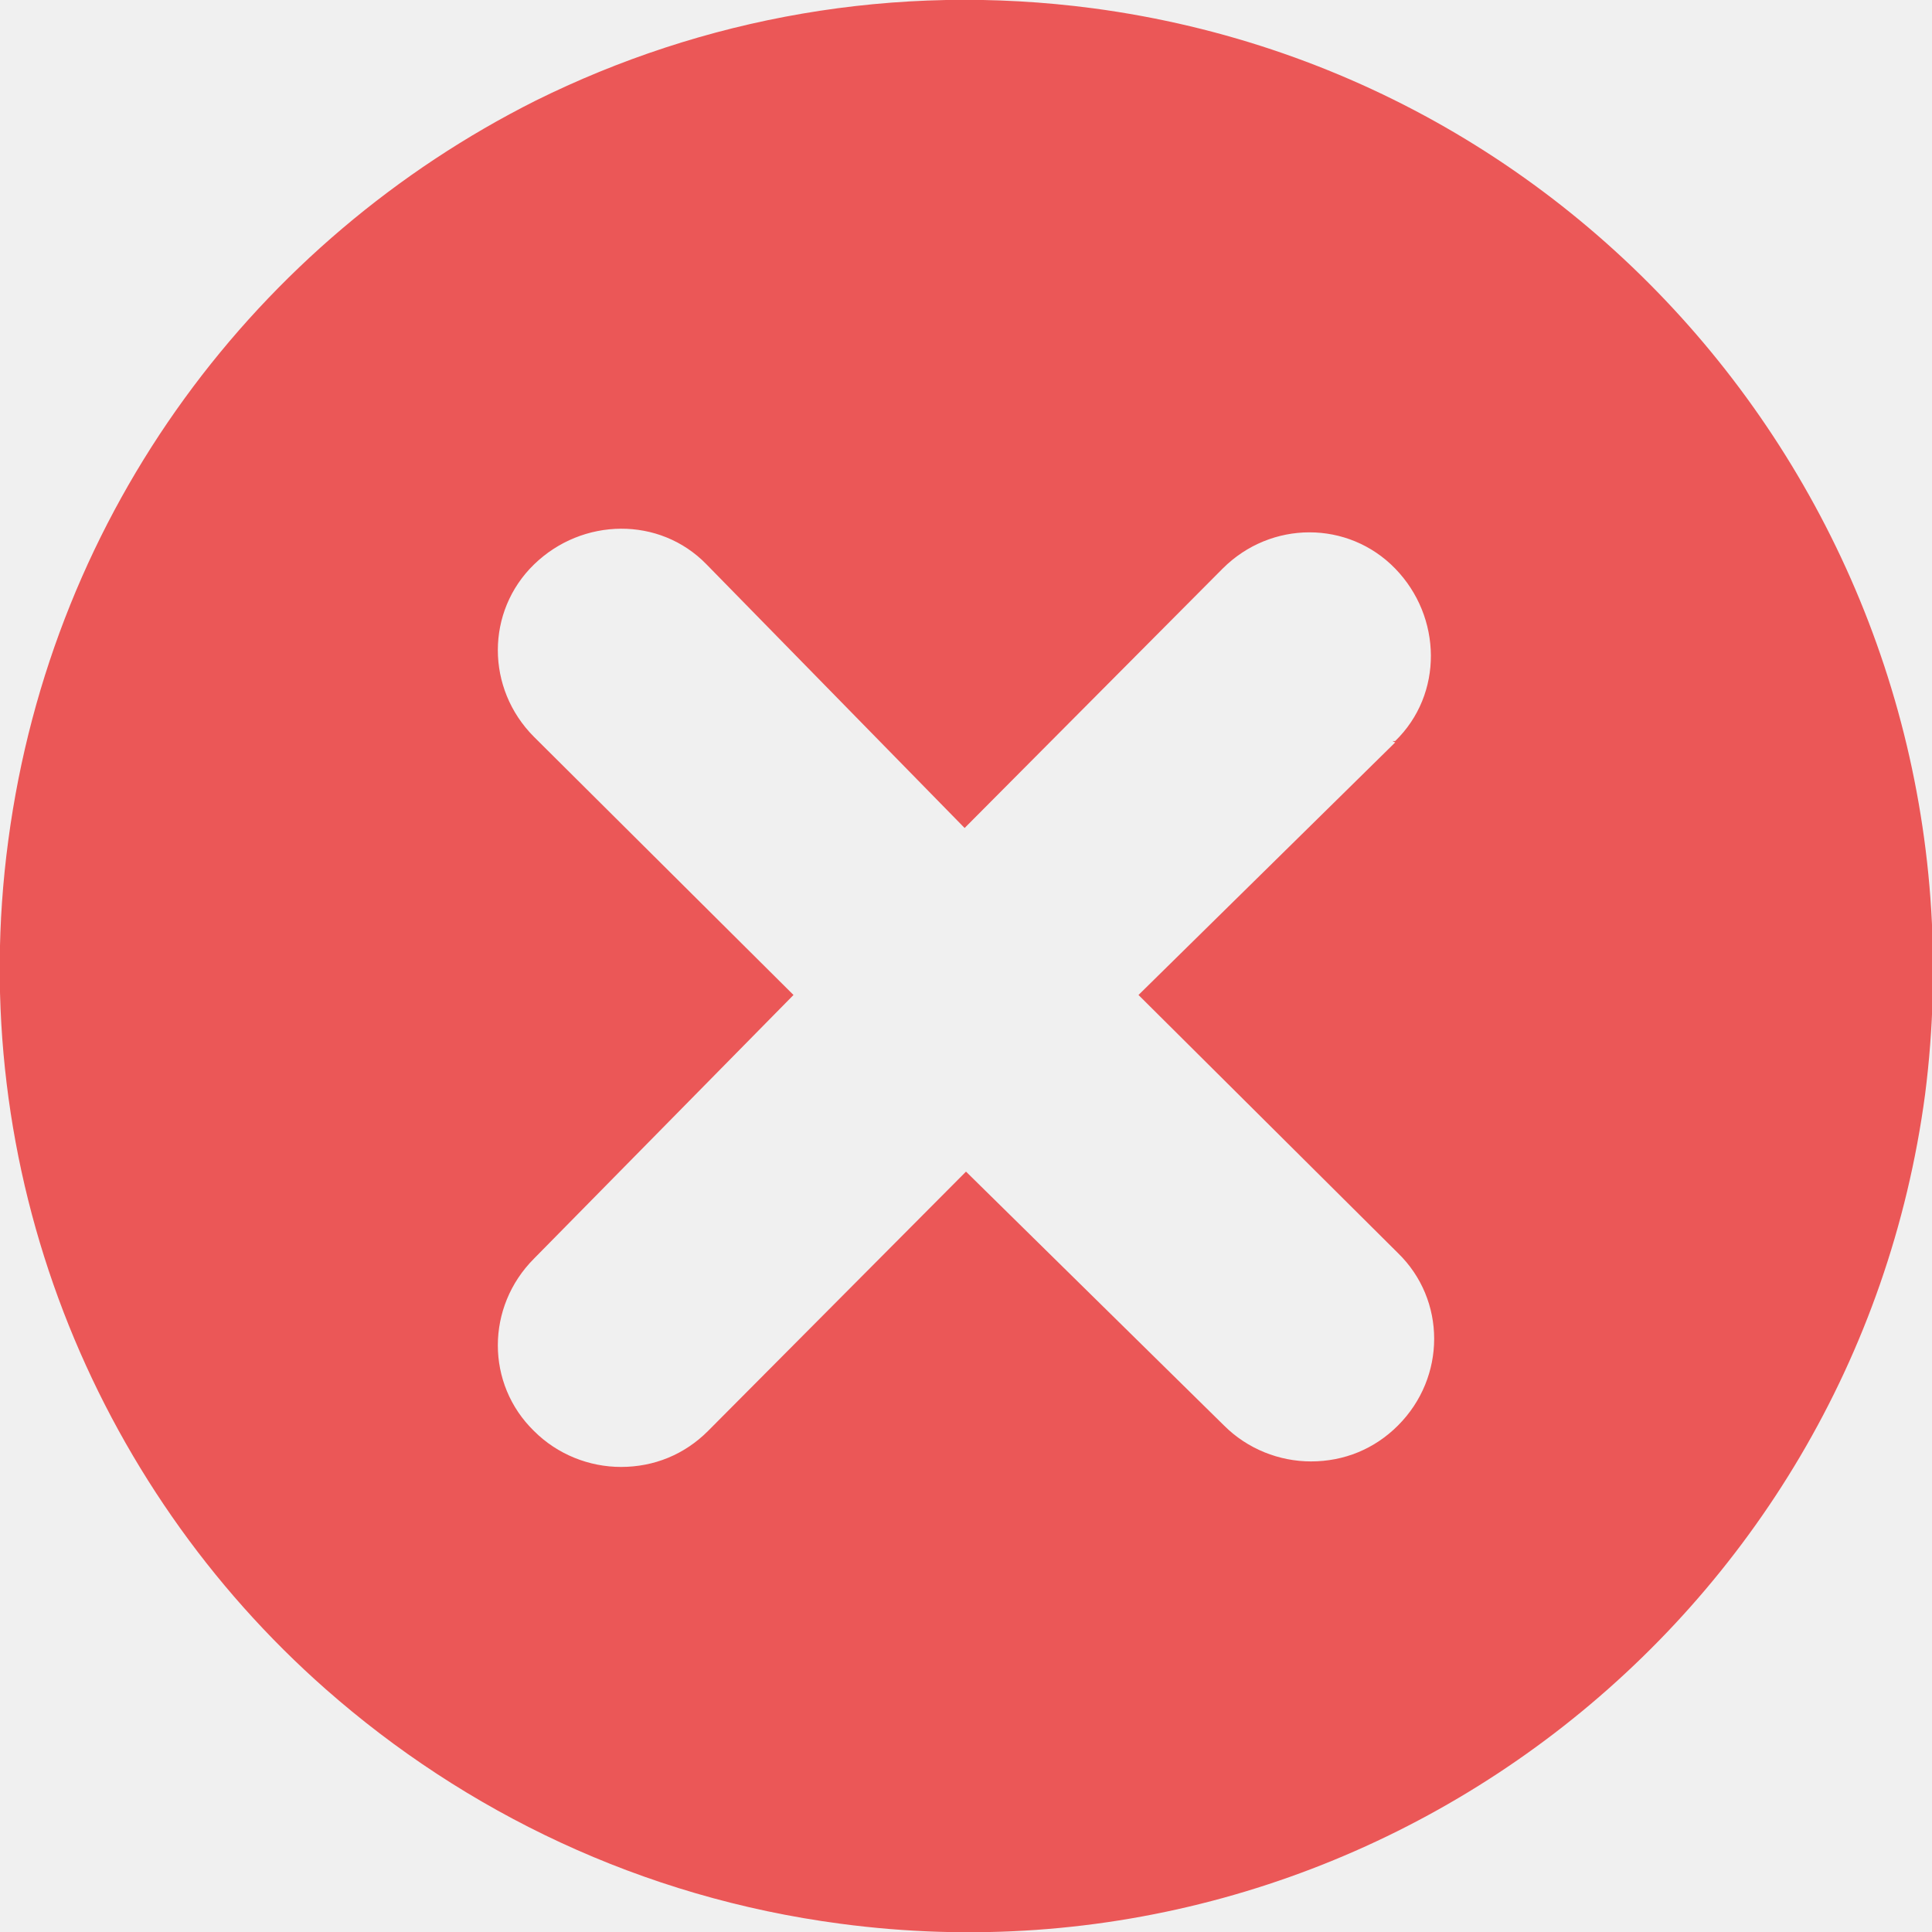
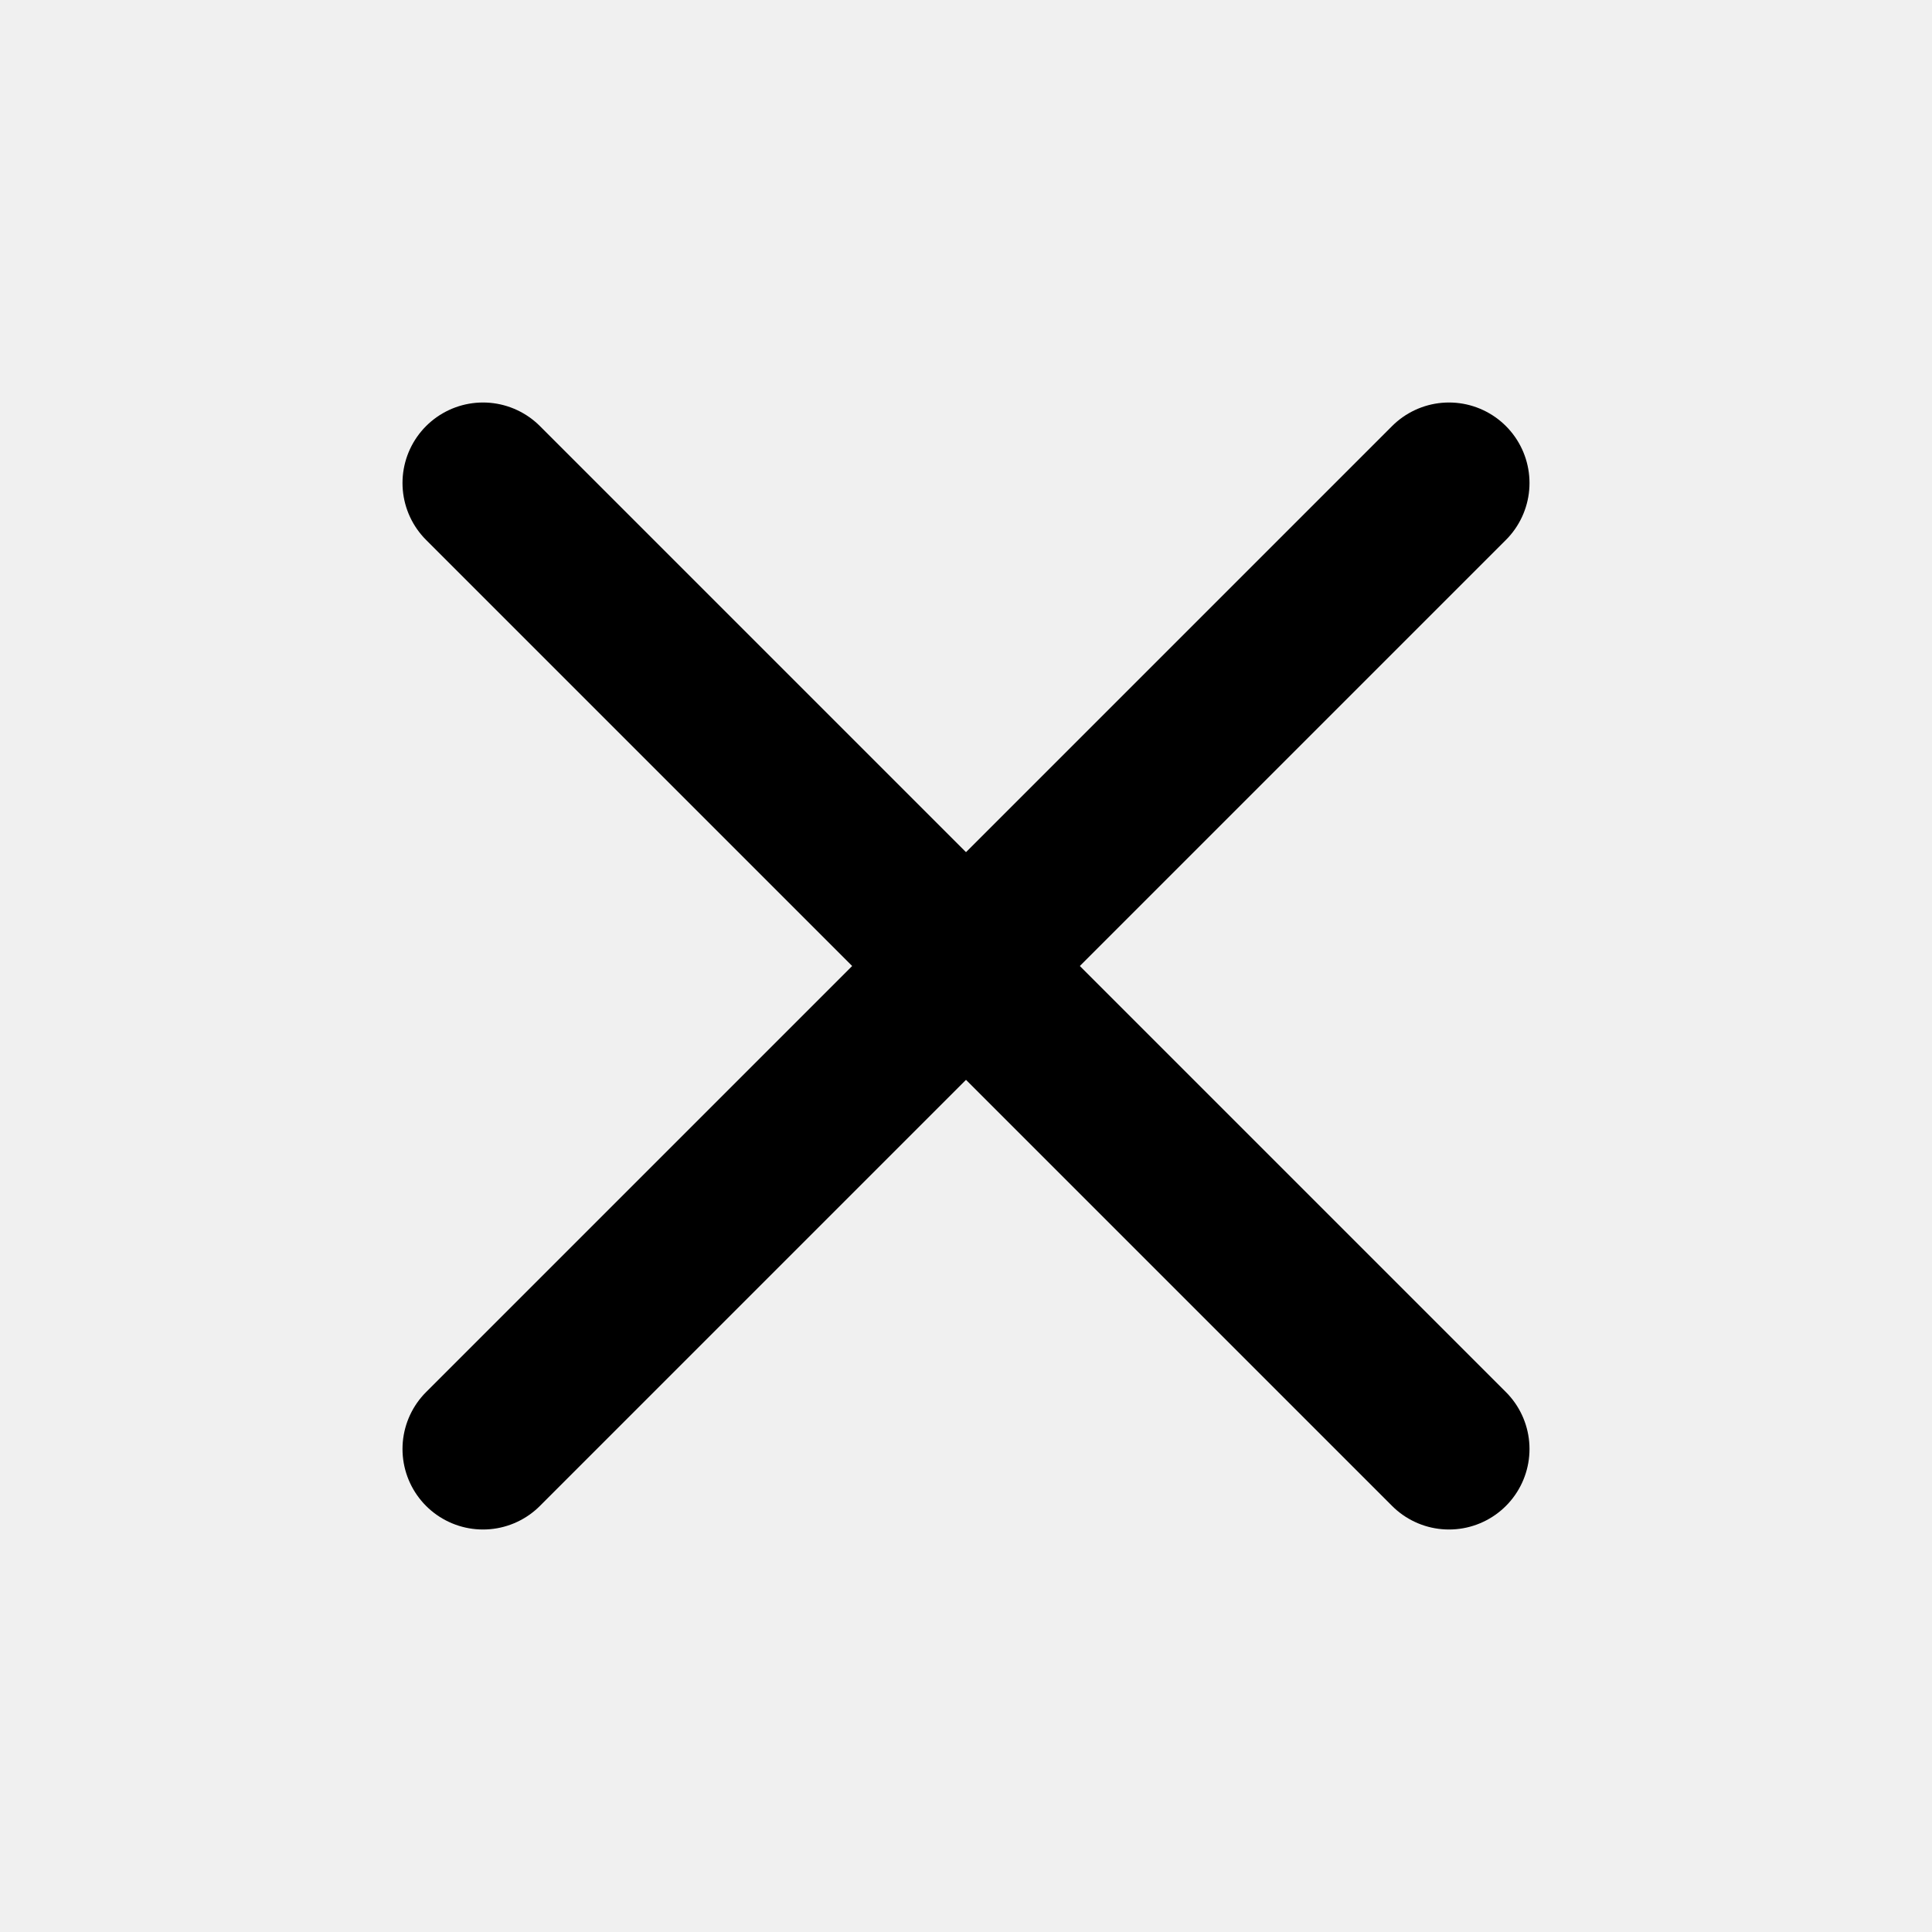
- <svg xmlns="http://www.w3.org/2000/svg" width="14" height="14" viewBox="0 0 14 14" fill="none">
-   <g clip-path="url(#clip0_1804_19)">
-     <path d="M7.92 0.06C6.48 -0.13 5.09 0.13 3.88 0.73C1.87 1.74 0.38 3.69 0.06 6.09C-0.26 8.48 0.68 10.76 2.36 12.24C3.37 13.13 4.65 13.75 6.09 13.94C9.92 14.45 13.44 11.75 13.95 7.93C14.44 4.09 11.75 0.57 7.92 0.06ZM10.11 5.38L8.25 7.21L10.13 9.08C10.48 9.42 10.48 9.98 10.13 10.33C9.96 10.5 9.74 10.59 9.5 10.59C9.27 10.59 9.04 10.5 8.87 10.33L7 8.49L5.13 10.37C4.96 10.54 4.74 10.63 4.5 10.63C4.27 10.63 4.04 10.54 3.87 10.37C3.52 10.03 3.52 9.47 3.87 9.12L5.75 7.21L3.87 5.34C3.52 4.99 3.52 4.43 3.87 4.09C4.22 3.75 4.78 3.74 5.12 4.09L6.99 6L8.86 4.12C9.21 3.77 9.77 3.77 10.11 4.12C10.45 4.47 10.46 5.03 10.11 5.37H10.09L10.11 5.38Z" fill="#EB5757" />
-   </g>
-   <defs>
-     <clipPath id="clip0_1804_19">
-       <rect width="14" height="14" fill="white" />
-     </clipPath>
-   </defs>
+ <svg xmlns="http://www.w3.org/2000/svg" width="24" height="24" viewBox="0 0 24 24" fill="none" stroke="currentColor" stroke-width="2" stroke-linecap="round" stroke-linejoin="round" class="lucide lucide-x-icon lucide-x">
+   <path d="M18 6 6 18" />
+   <path d="m6 6 12 12" />
</svg>
